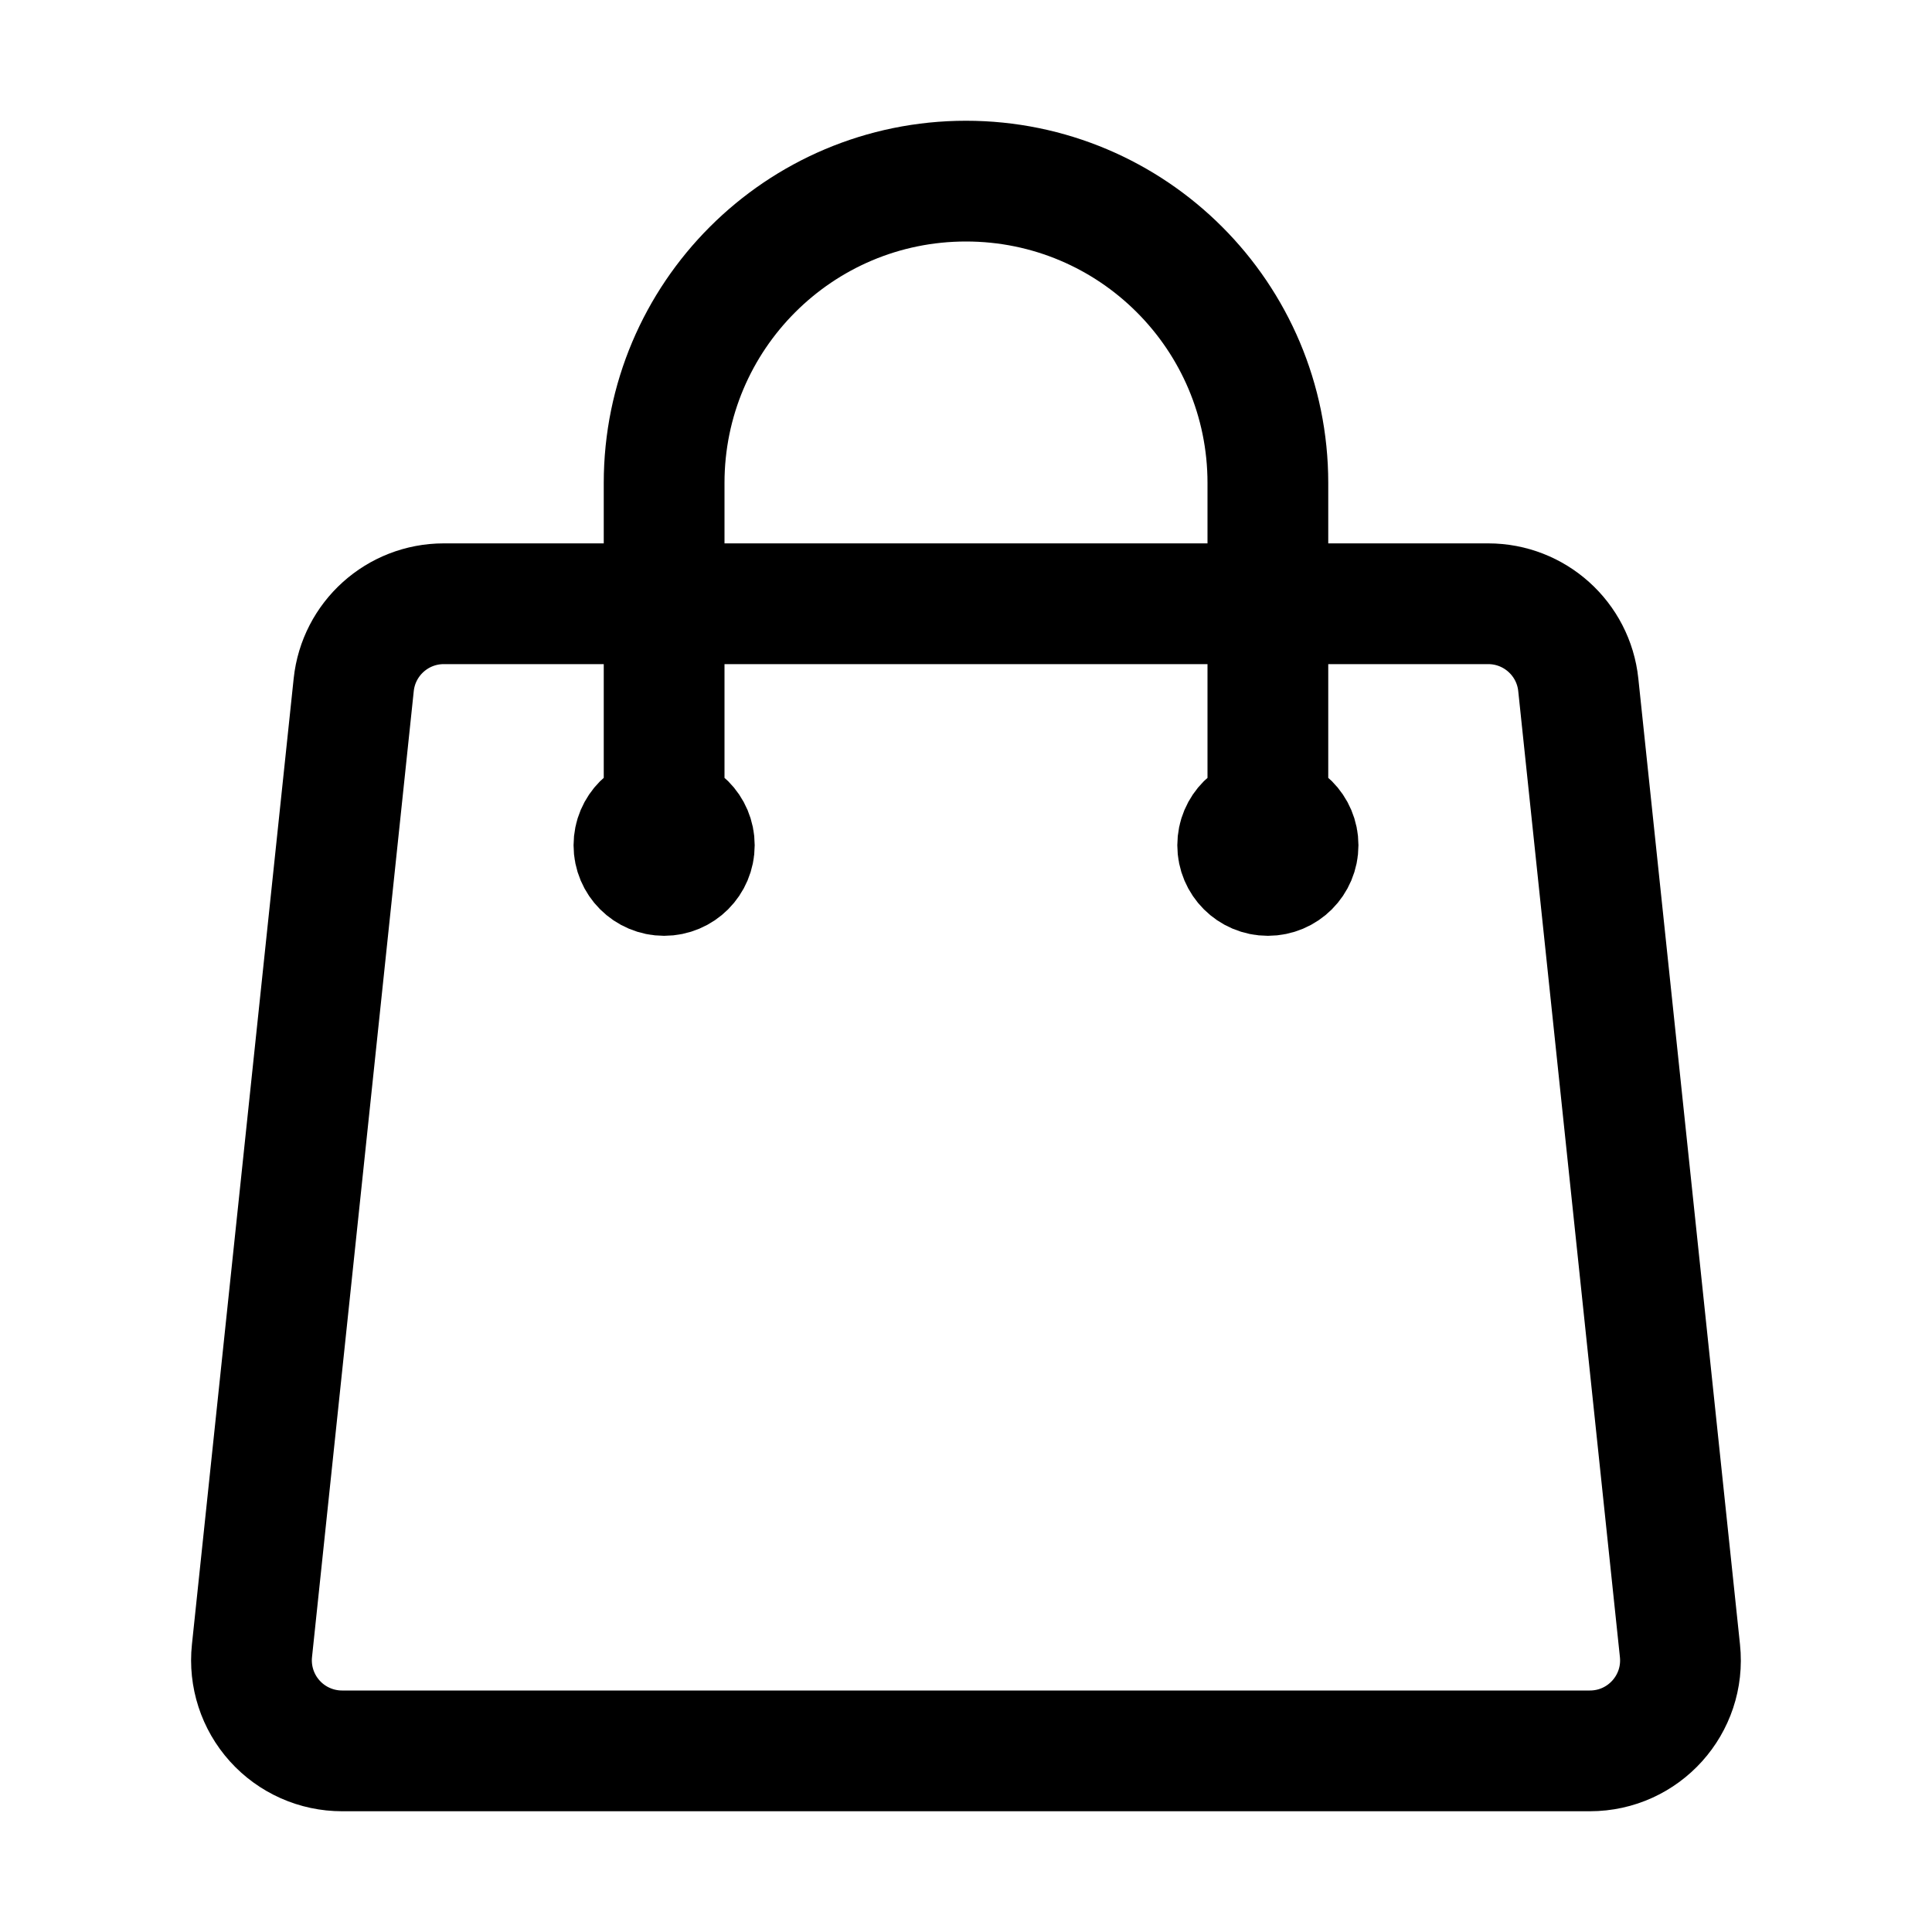
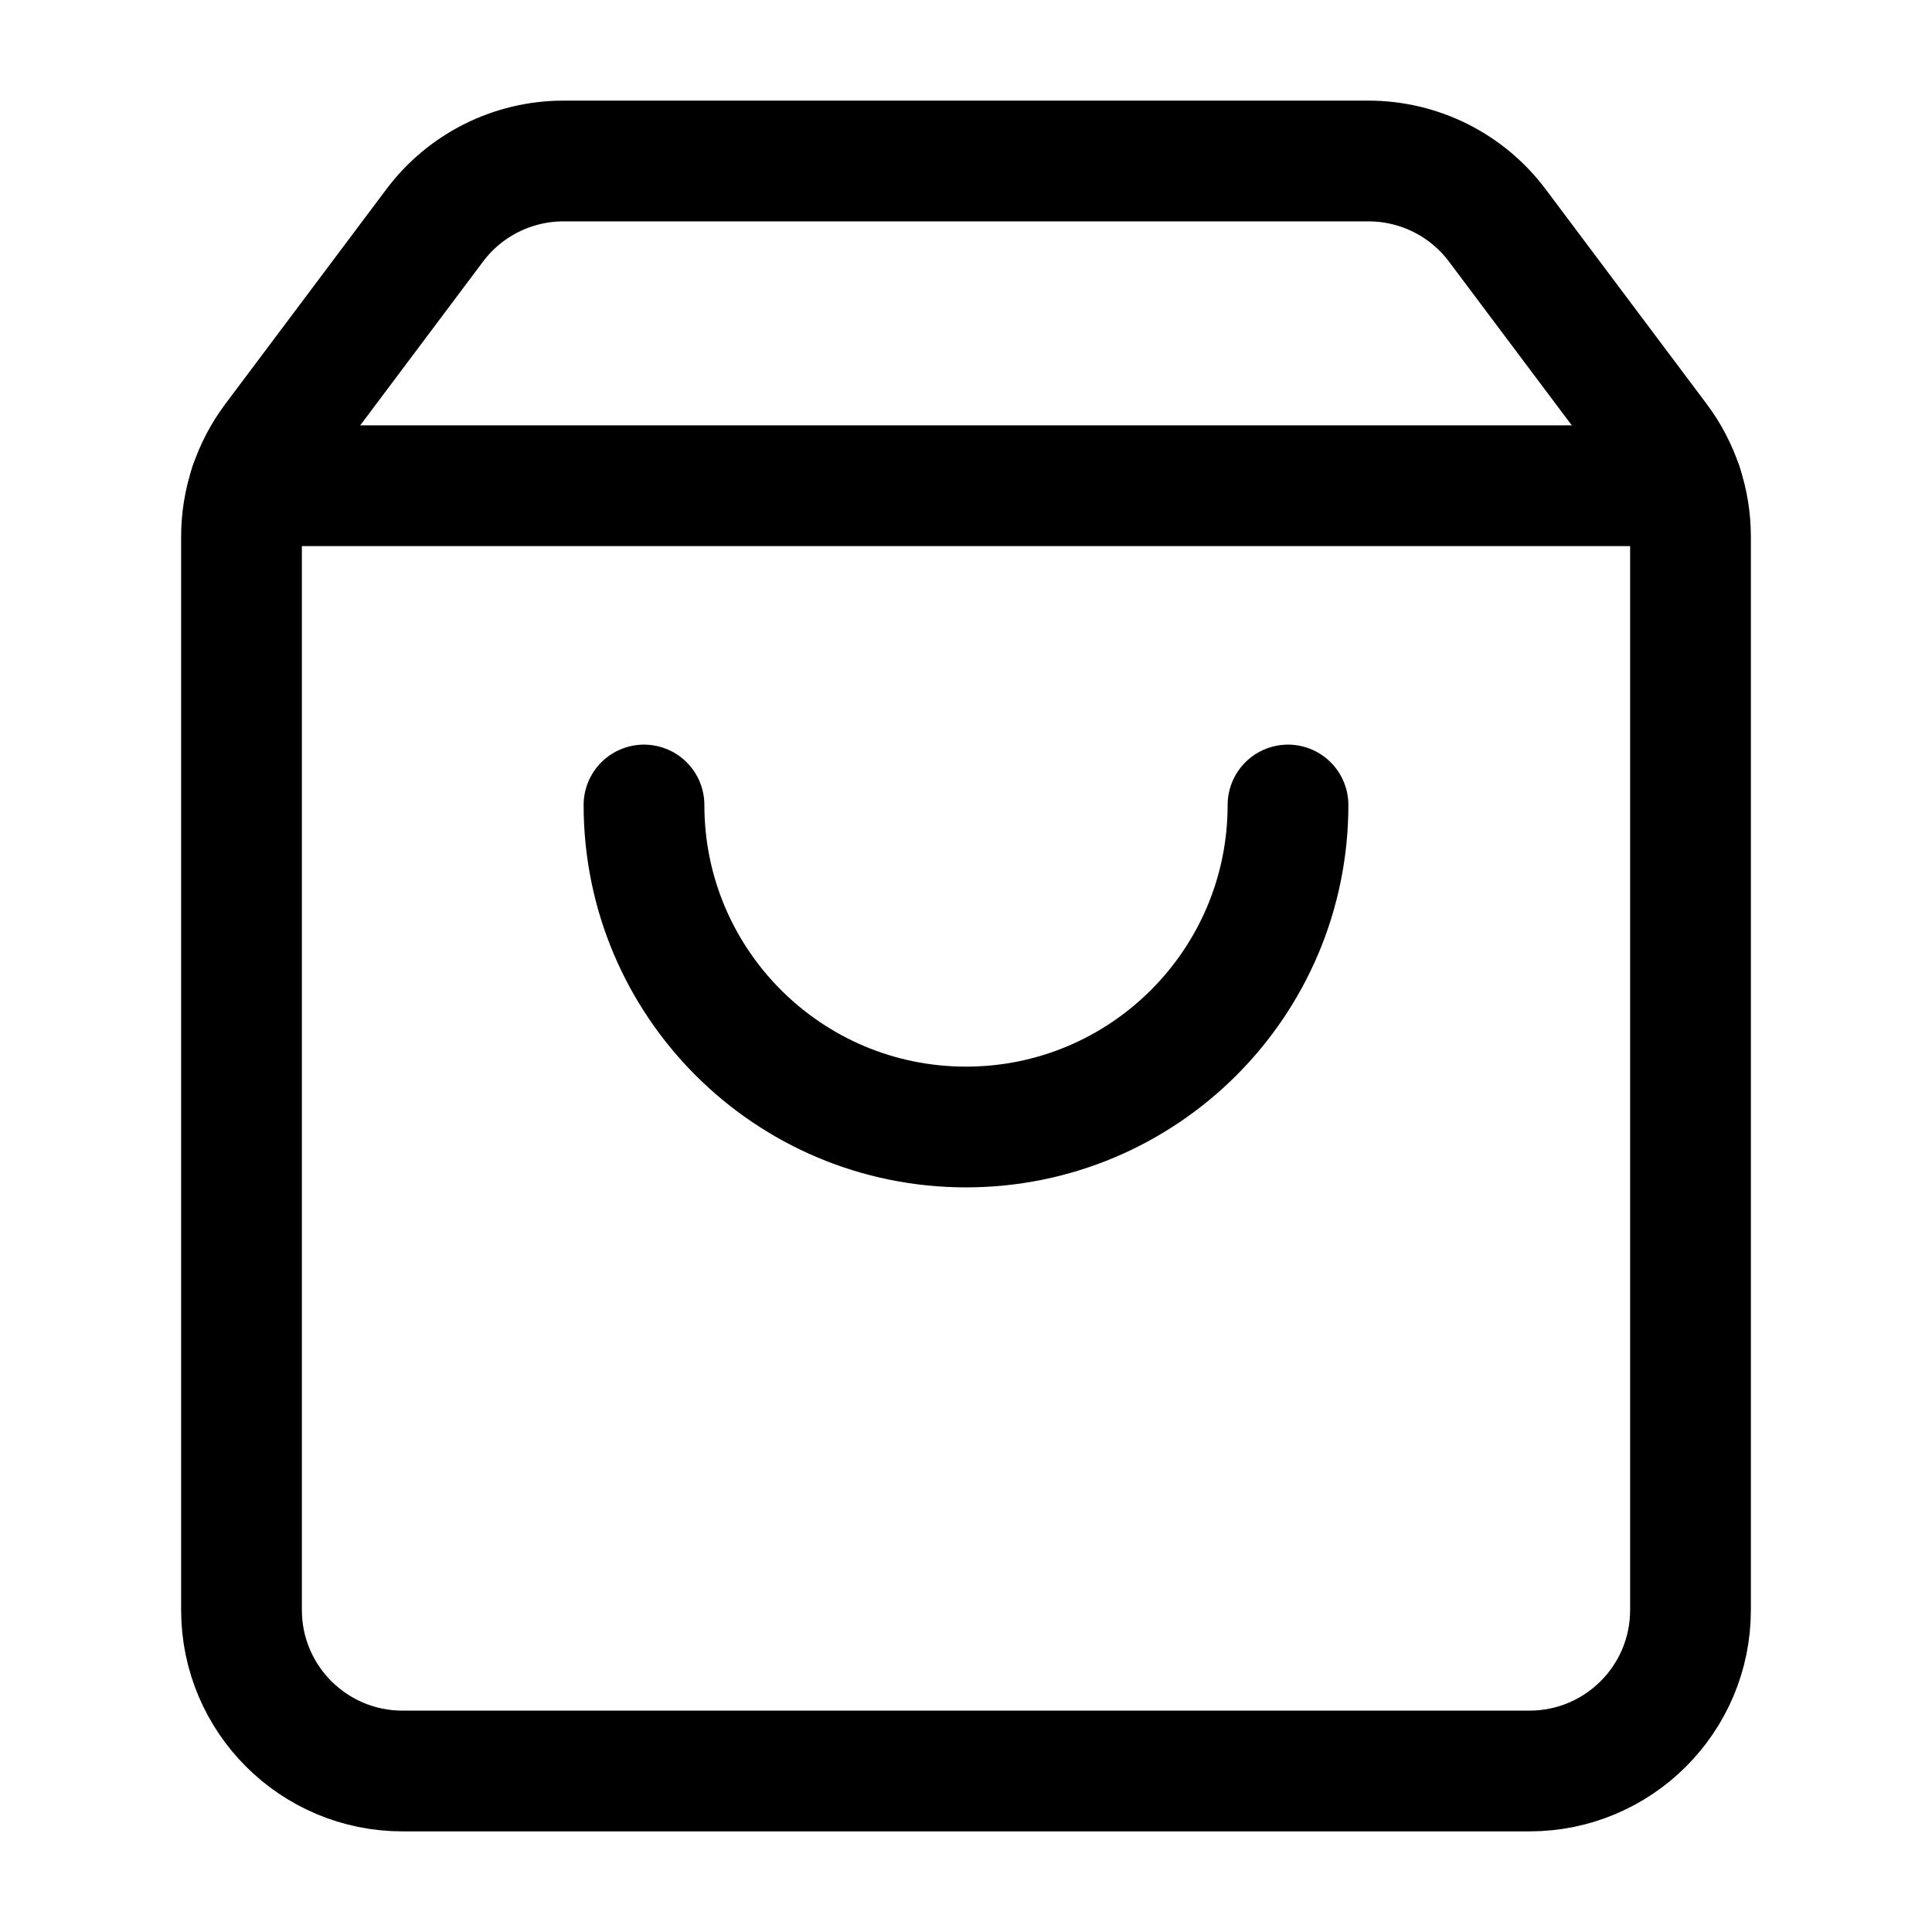
- <svg xmlns="http://www.w3.org/2000/svg" fill="none" width="24" height="24" viewBox="0 0 24 24" stroke-width="1.5" stroke="currentColor" aria-hidden="true" data-slot="icon">
-   <path stroke-linecap="round" stroke-linejoin="round" d="M15.75 10.5V6a3.75 3.75 0 1 0-7.5 0v4.5m11.356-1.993 1.263 12c.07.665-.45 1.243-1.119 1.243H4.25a1.125 1.125 0 0 1-1.12-1.243l1.264-12A1.125 1.125 0 0 1 5.513 7.5h12.974c.576 0 1.059.435 1.119 1.007ZM8.625 10.5a.375.375 0 1 1-.75 0 .375.375 0 0 1 .75 0Zm7.5 0a.375.375 0 1 1-.75 0 .375.375 0 0 1 .75 0Z" />
+ <svg xmlns="http://www.w3.org/2000/svg" width="24" height="24" viewBox="0 0 24 24" fill="none" stroke="currentColor" stroke-width="1.5" stroke-linecap="round" stroke-linejoin="round">
+   <path d="M16 10a4 4 0 0 1-8 0" />
+   <path d="M3.103 6.034h17.794" />
+   <path d="M3.4 5.467a2 2 0 0 0-.4 1.2V20a2 2 0 0 0 2 2h14a2 2 0 0 0 2-2V6.667a2 2 0 0 0-.4-1.2l-2-2.667A2 2 0 0 0 17 2H7a2 2 0 0 0-1.6.8z" />
</svg>
